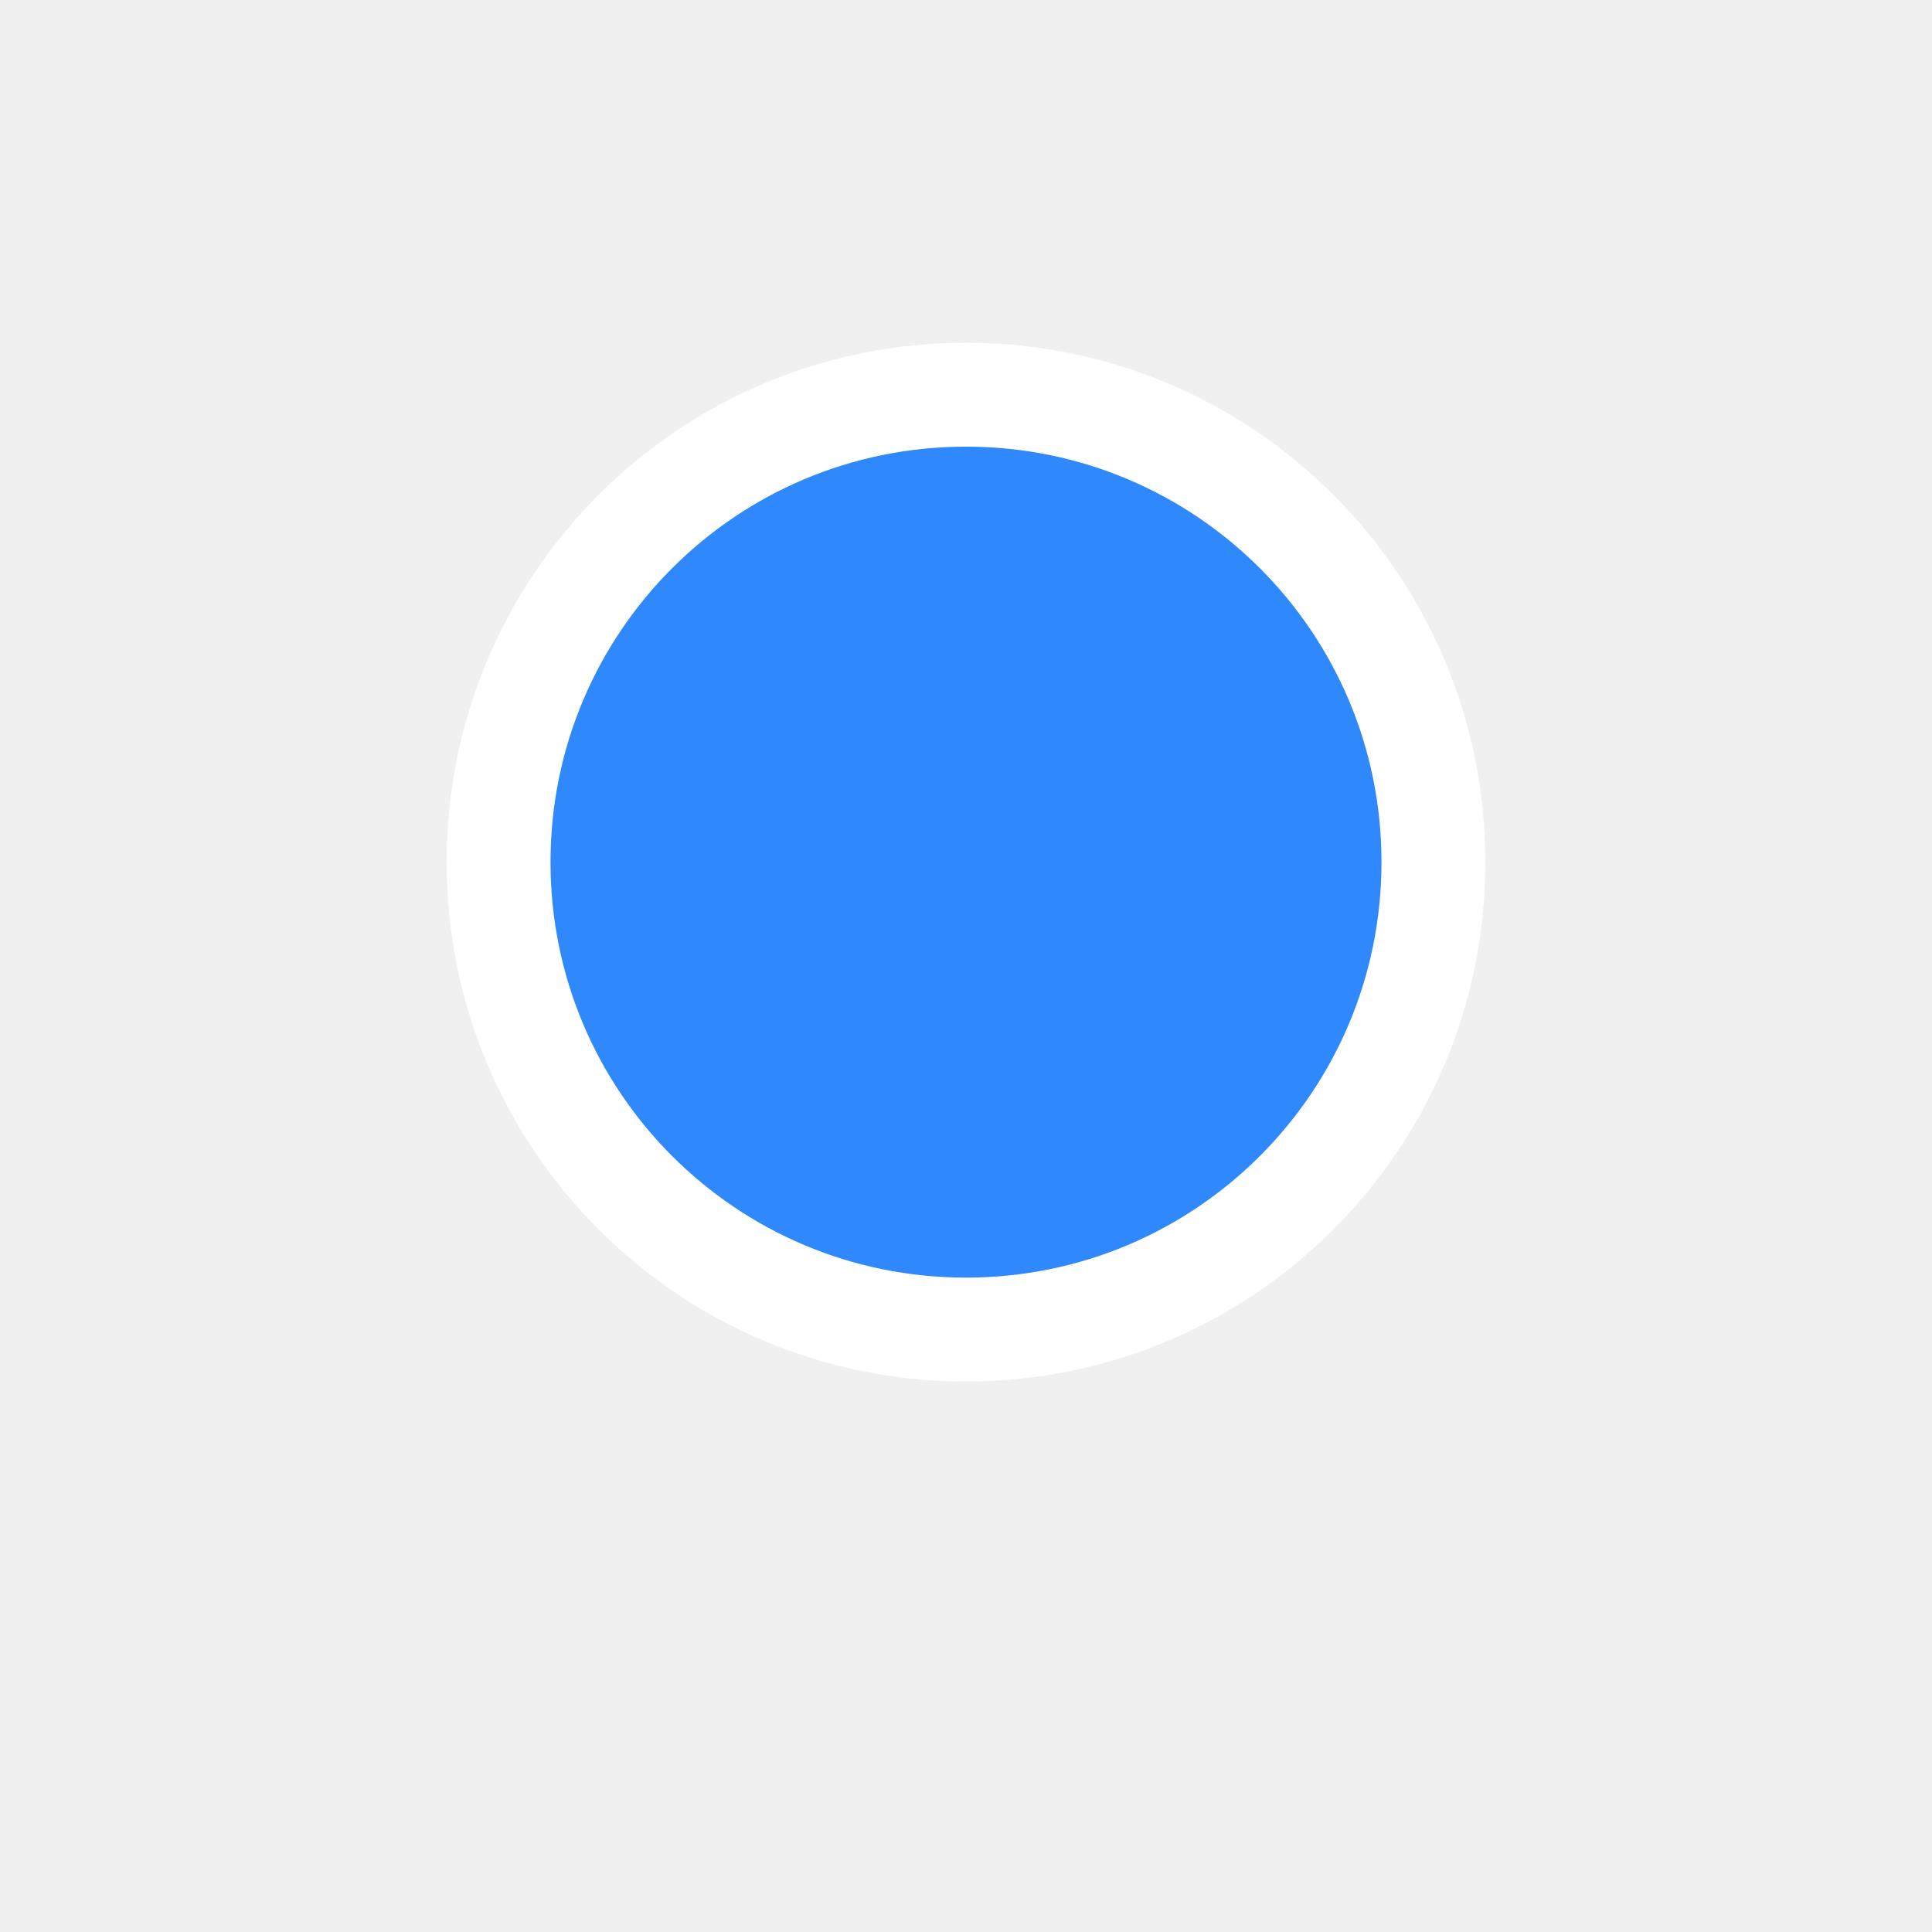
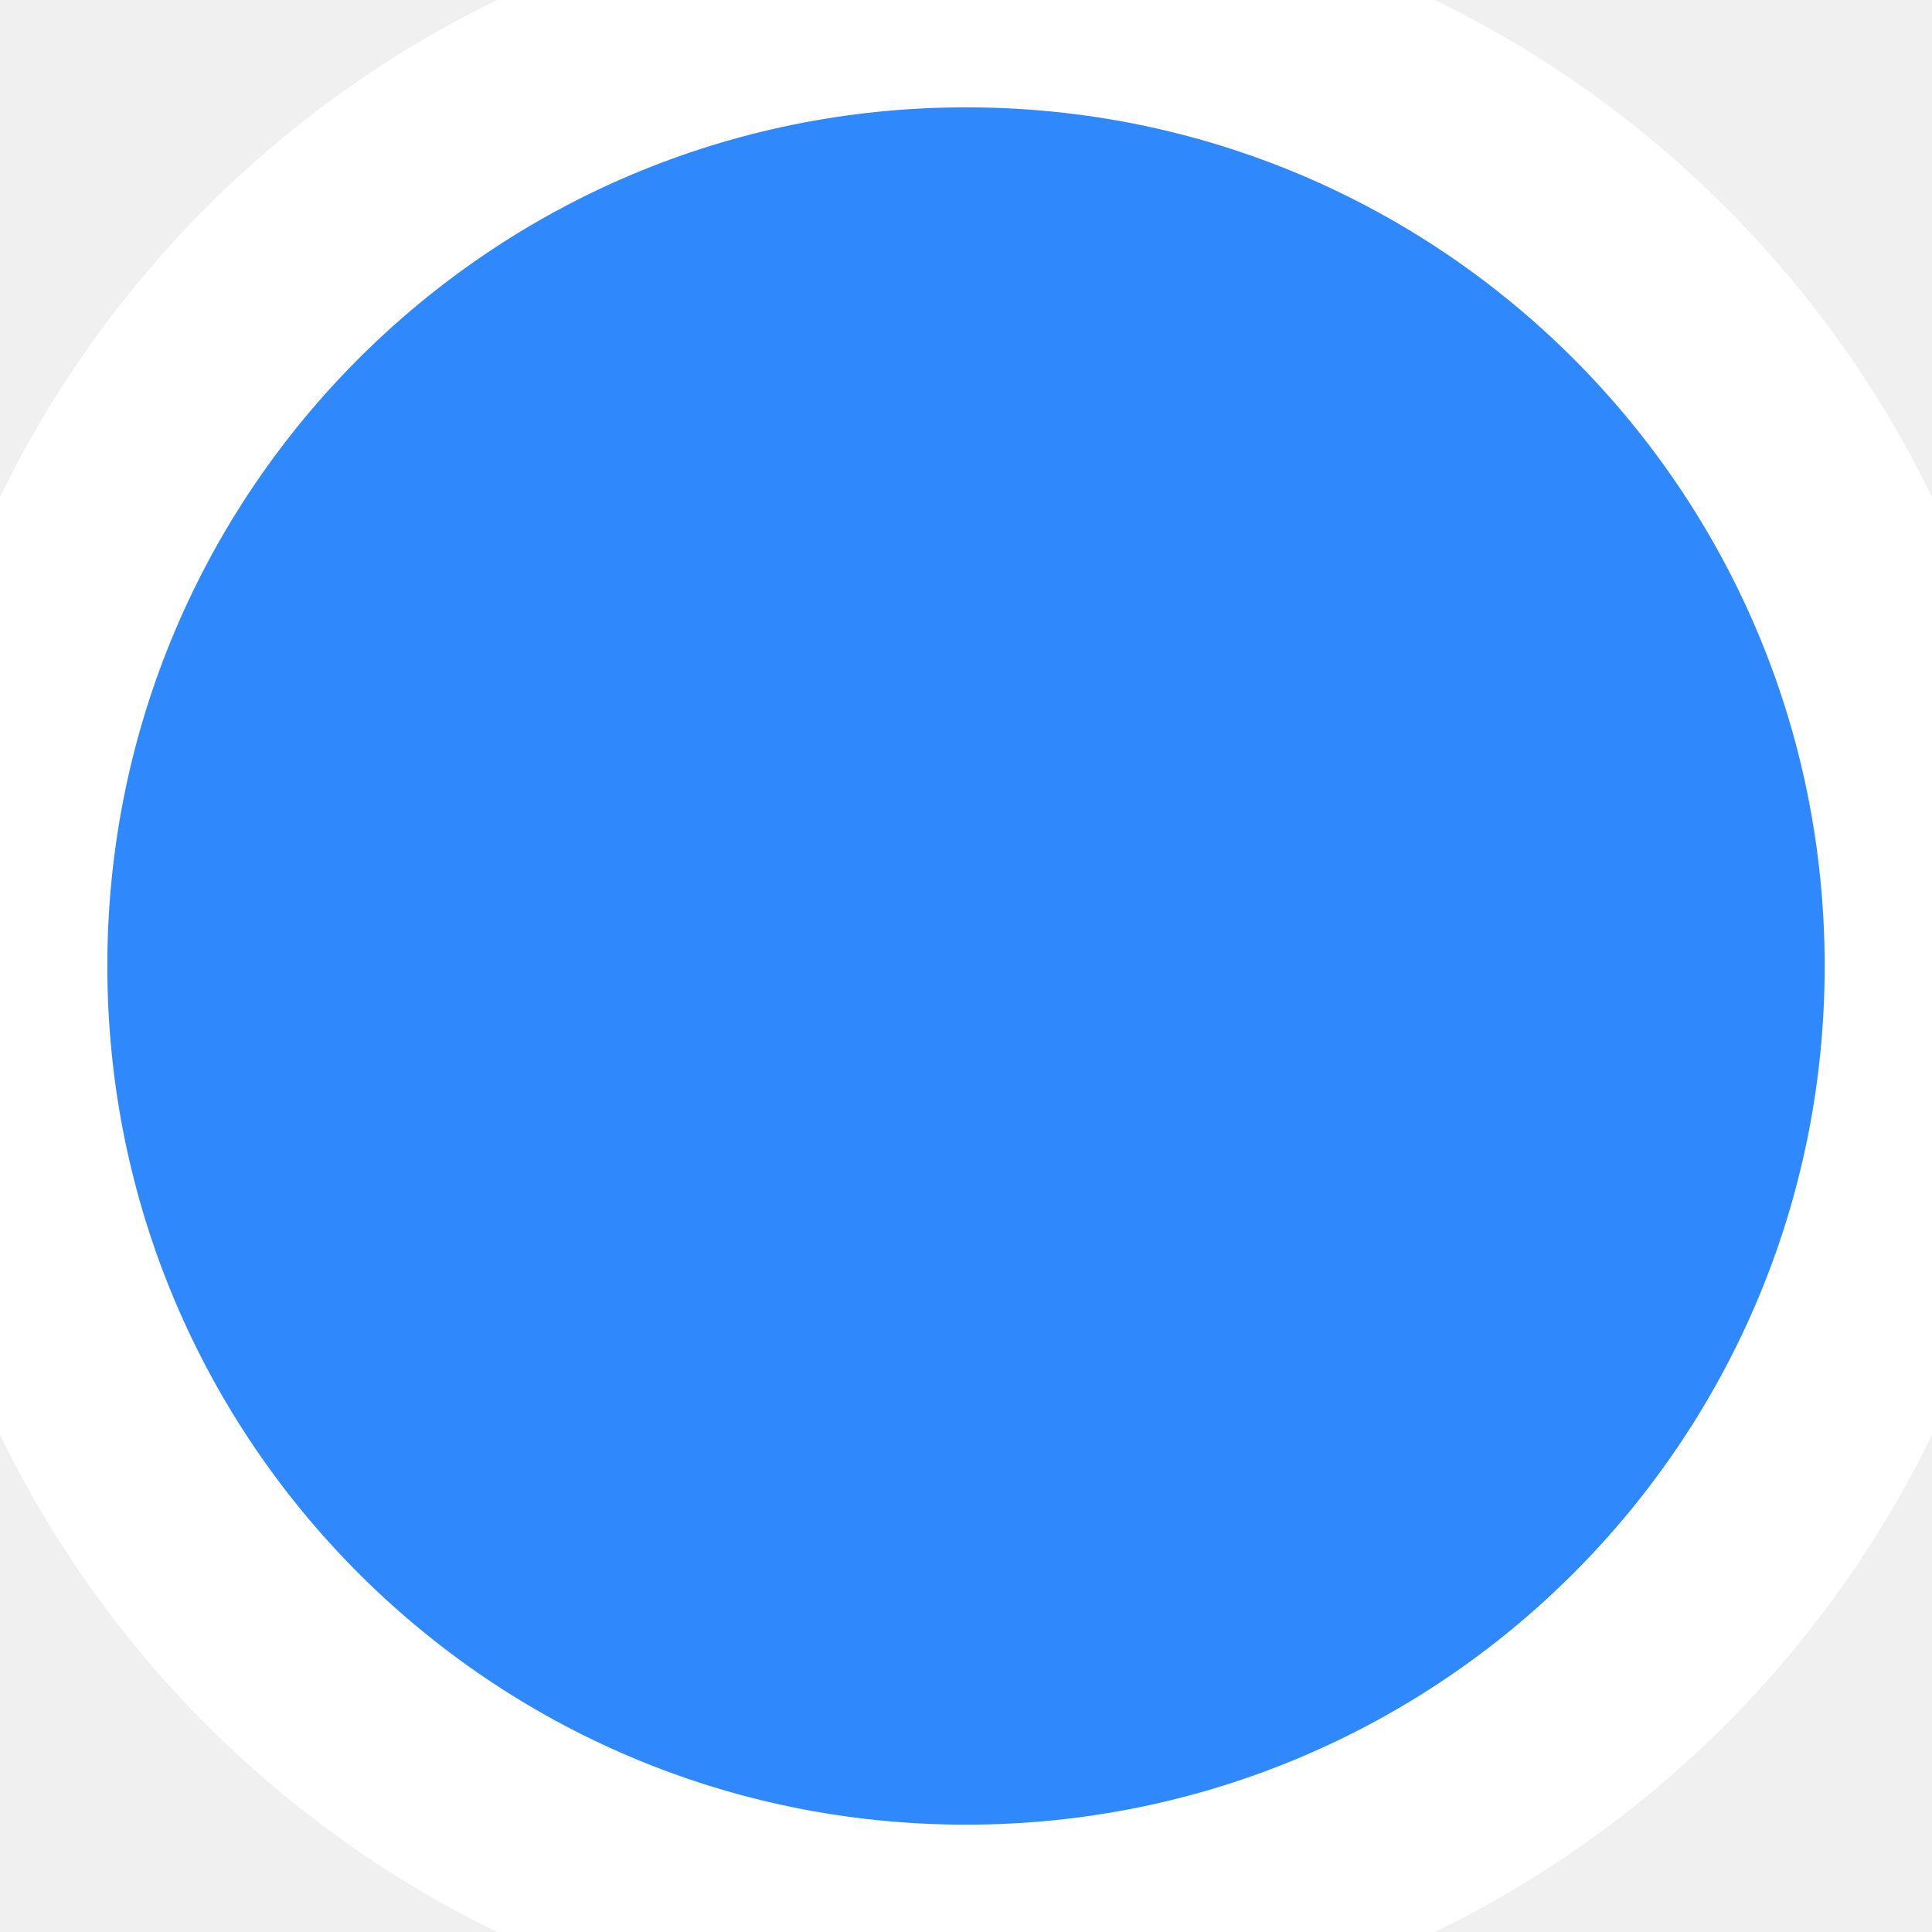
- <svg xmlns="http://www.w3.org/2000/svg" viewBox="0 0 93 93" width="93" height="93">
+ <svg xmlns="http://www.w3.org/2000/svg" viewBox="0 0 45 45" width="45" height="45">
  <style>
		tspan { white-space:pre }
		.shp0 { fill: #2f89fc;stroke: #ffffff;stroke-width: 5 } 
	</style>
-   <path id="Ellipse 44" class="shp0" d="M46.5 64C34.06 64 24 53.94 24 41.5C24 29.06 34.06 19 46.5 19C58.94 19 69 29.06 69 41.5C69 53.94 58.94 64 46.5 64Z" />
+   <path id="Ellipse 44" class="shp0" d="M22.5 45C10.06 45 0 34.94 0 22.5C0 10.06 10.06 0 22.5 0C34.94 0 45 10.06 45 22.5C45 34.94 34.94 45 22.5 45Z" />
</svg>
